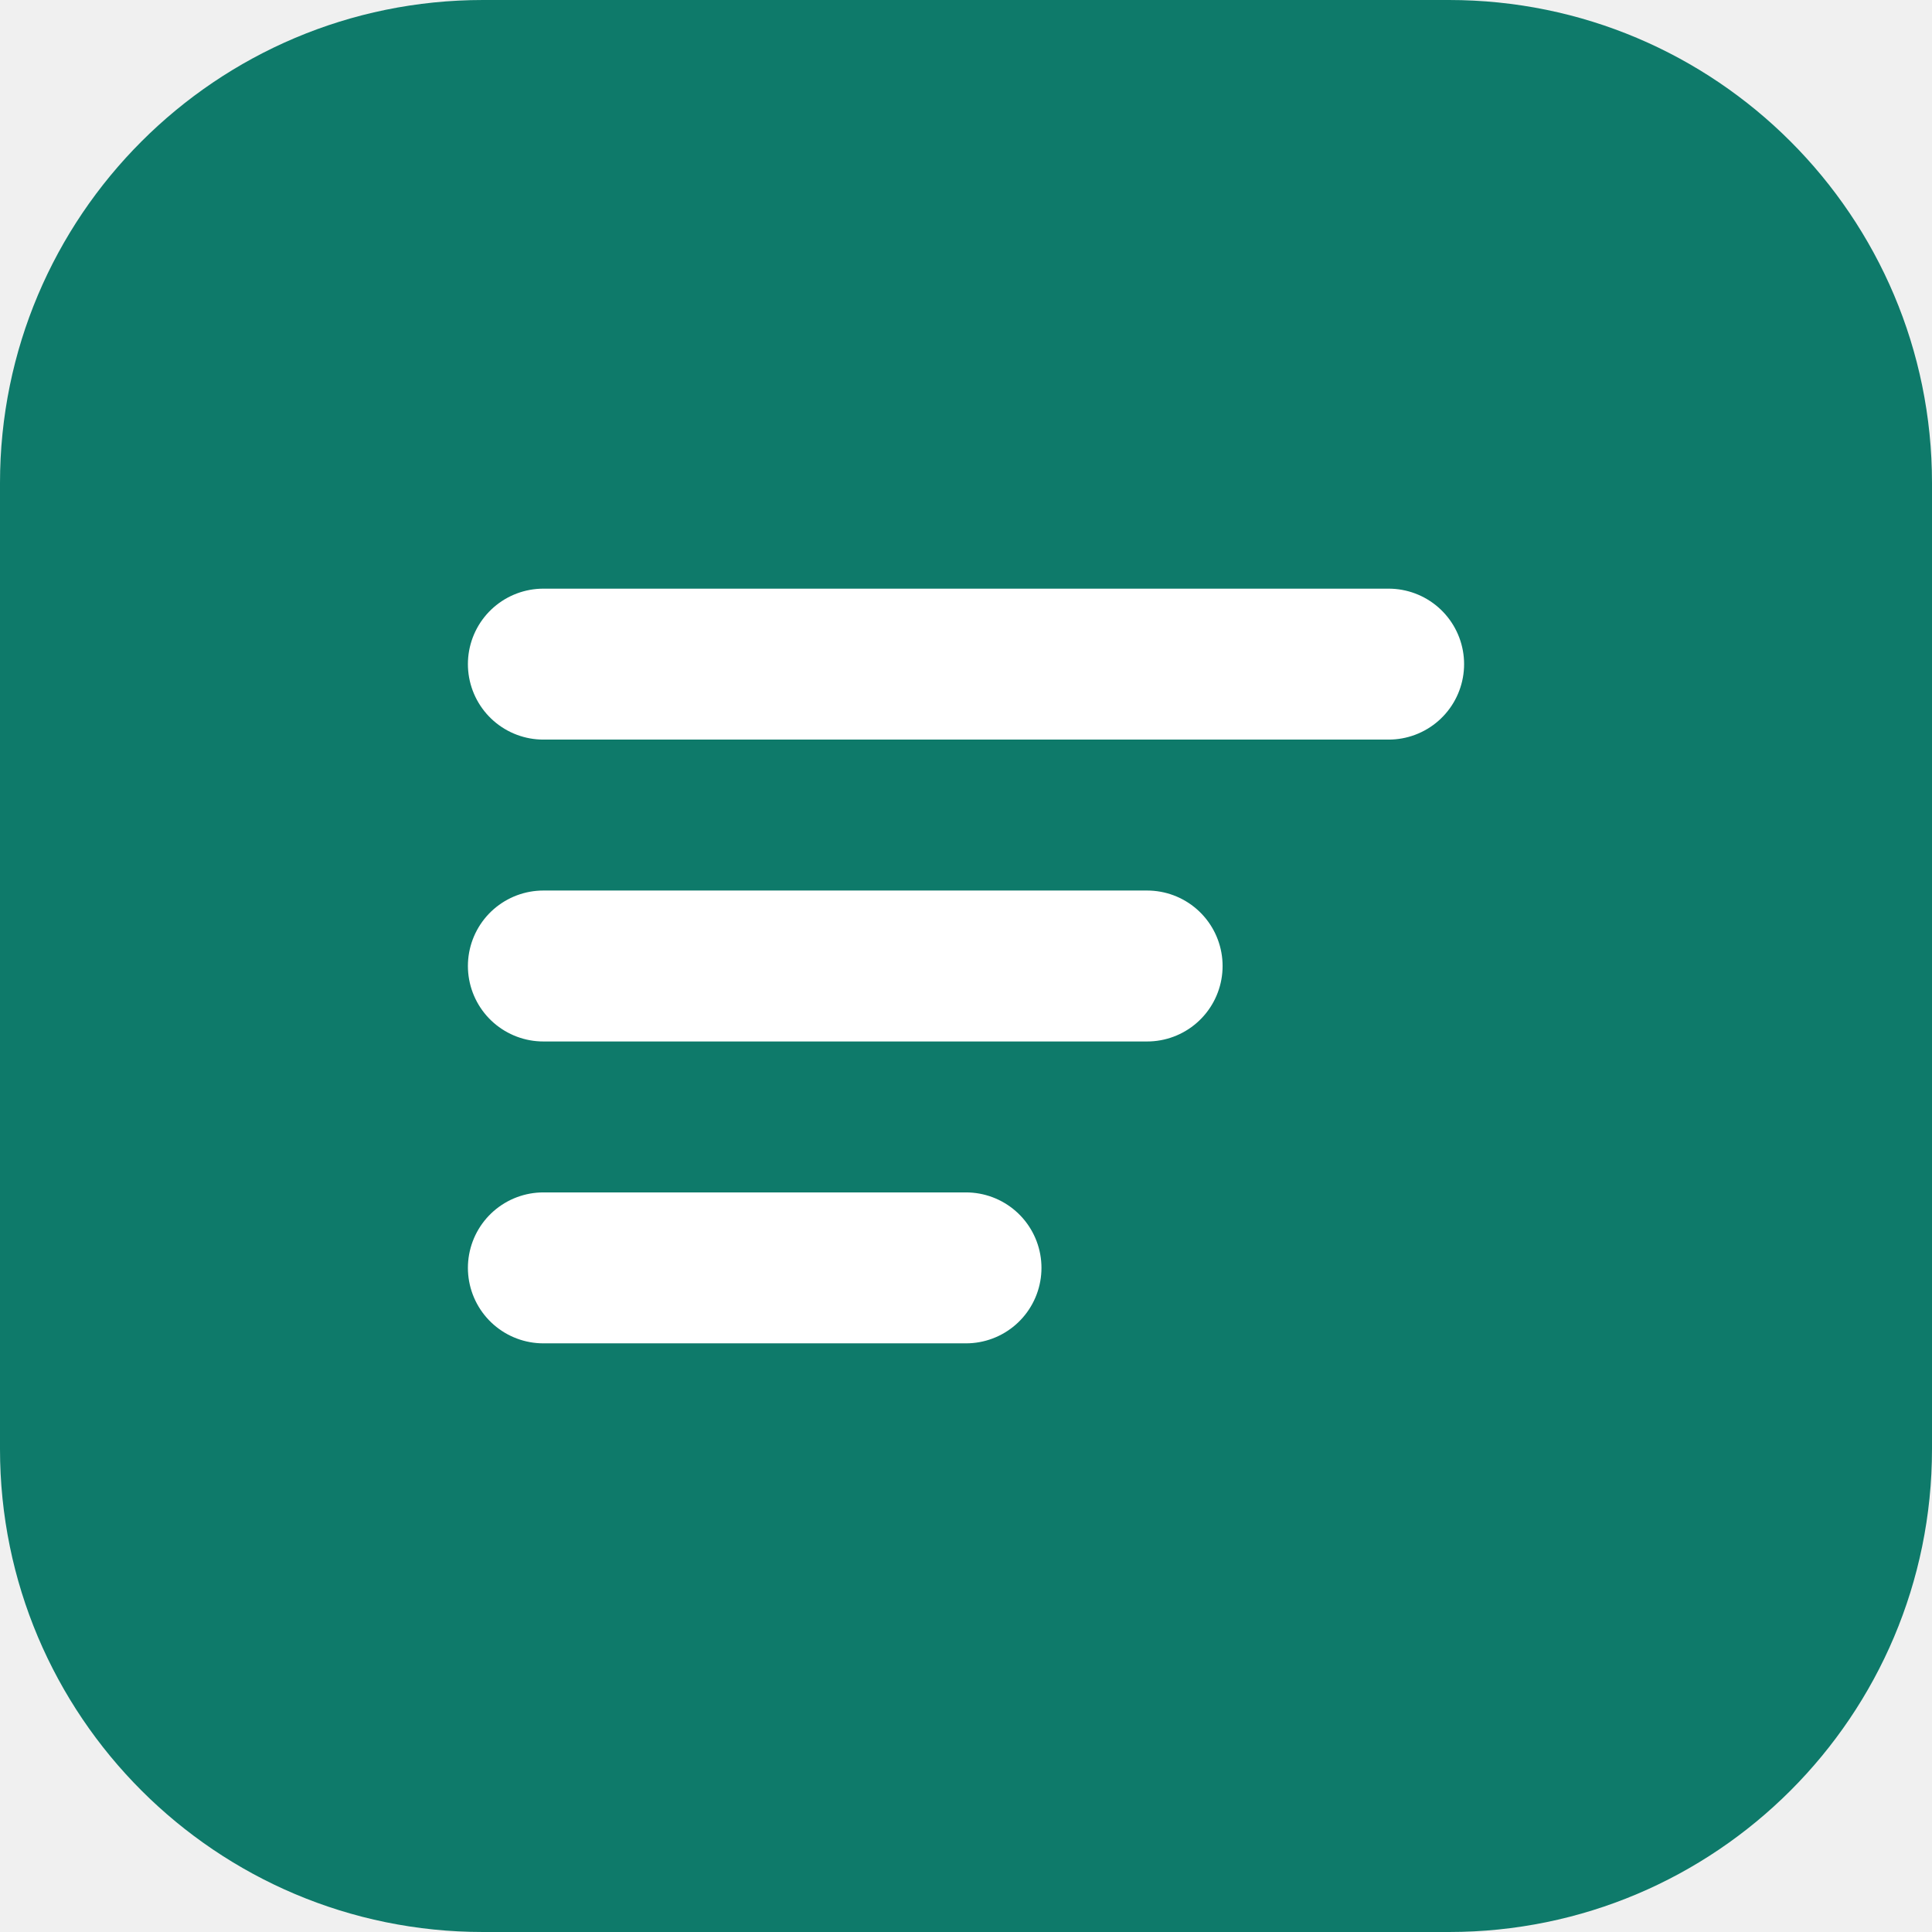
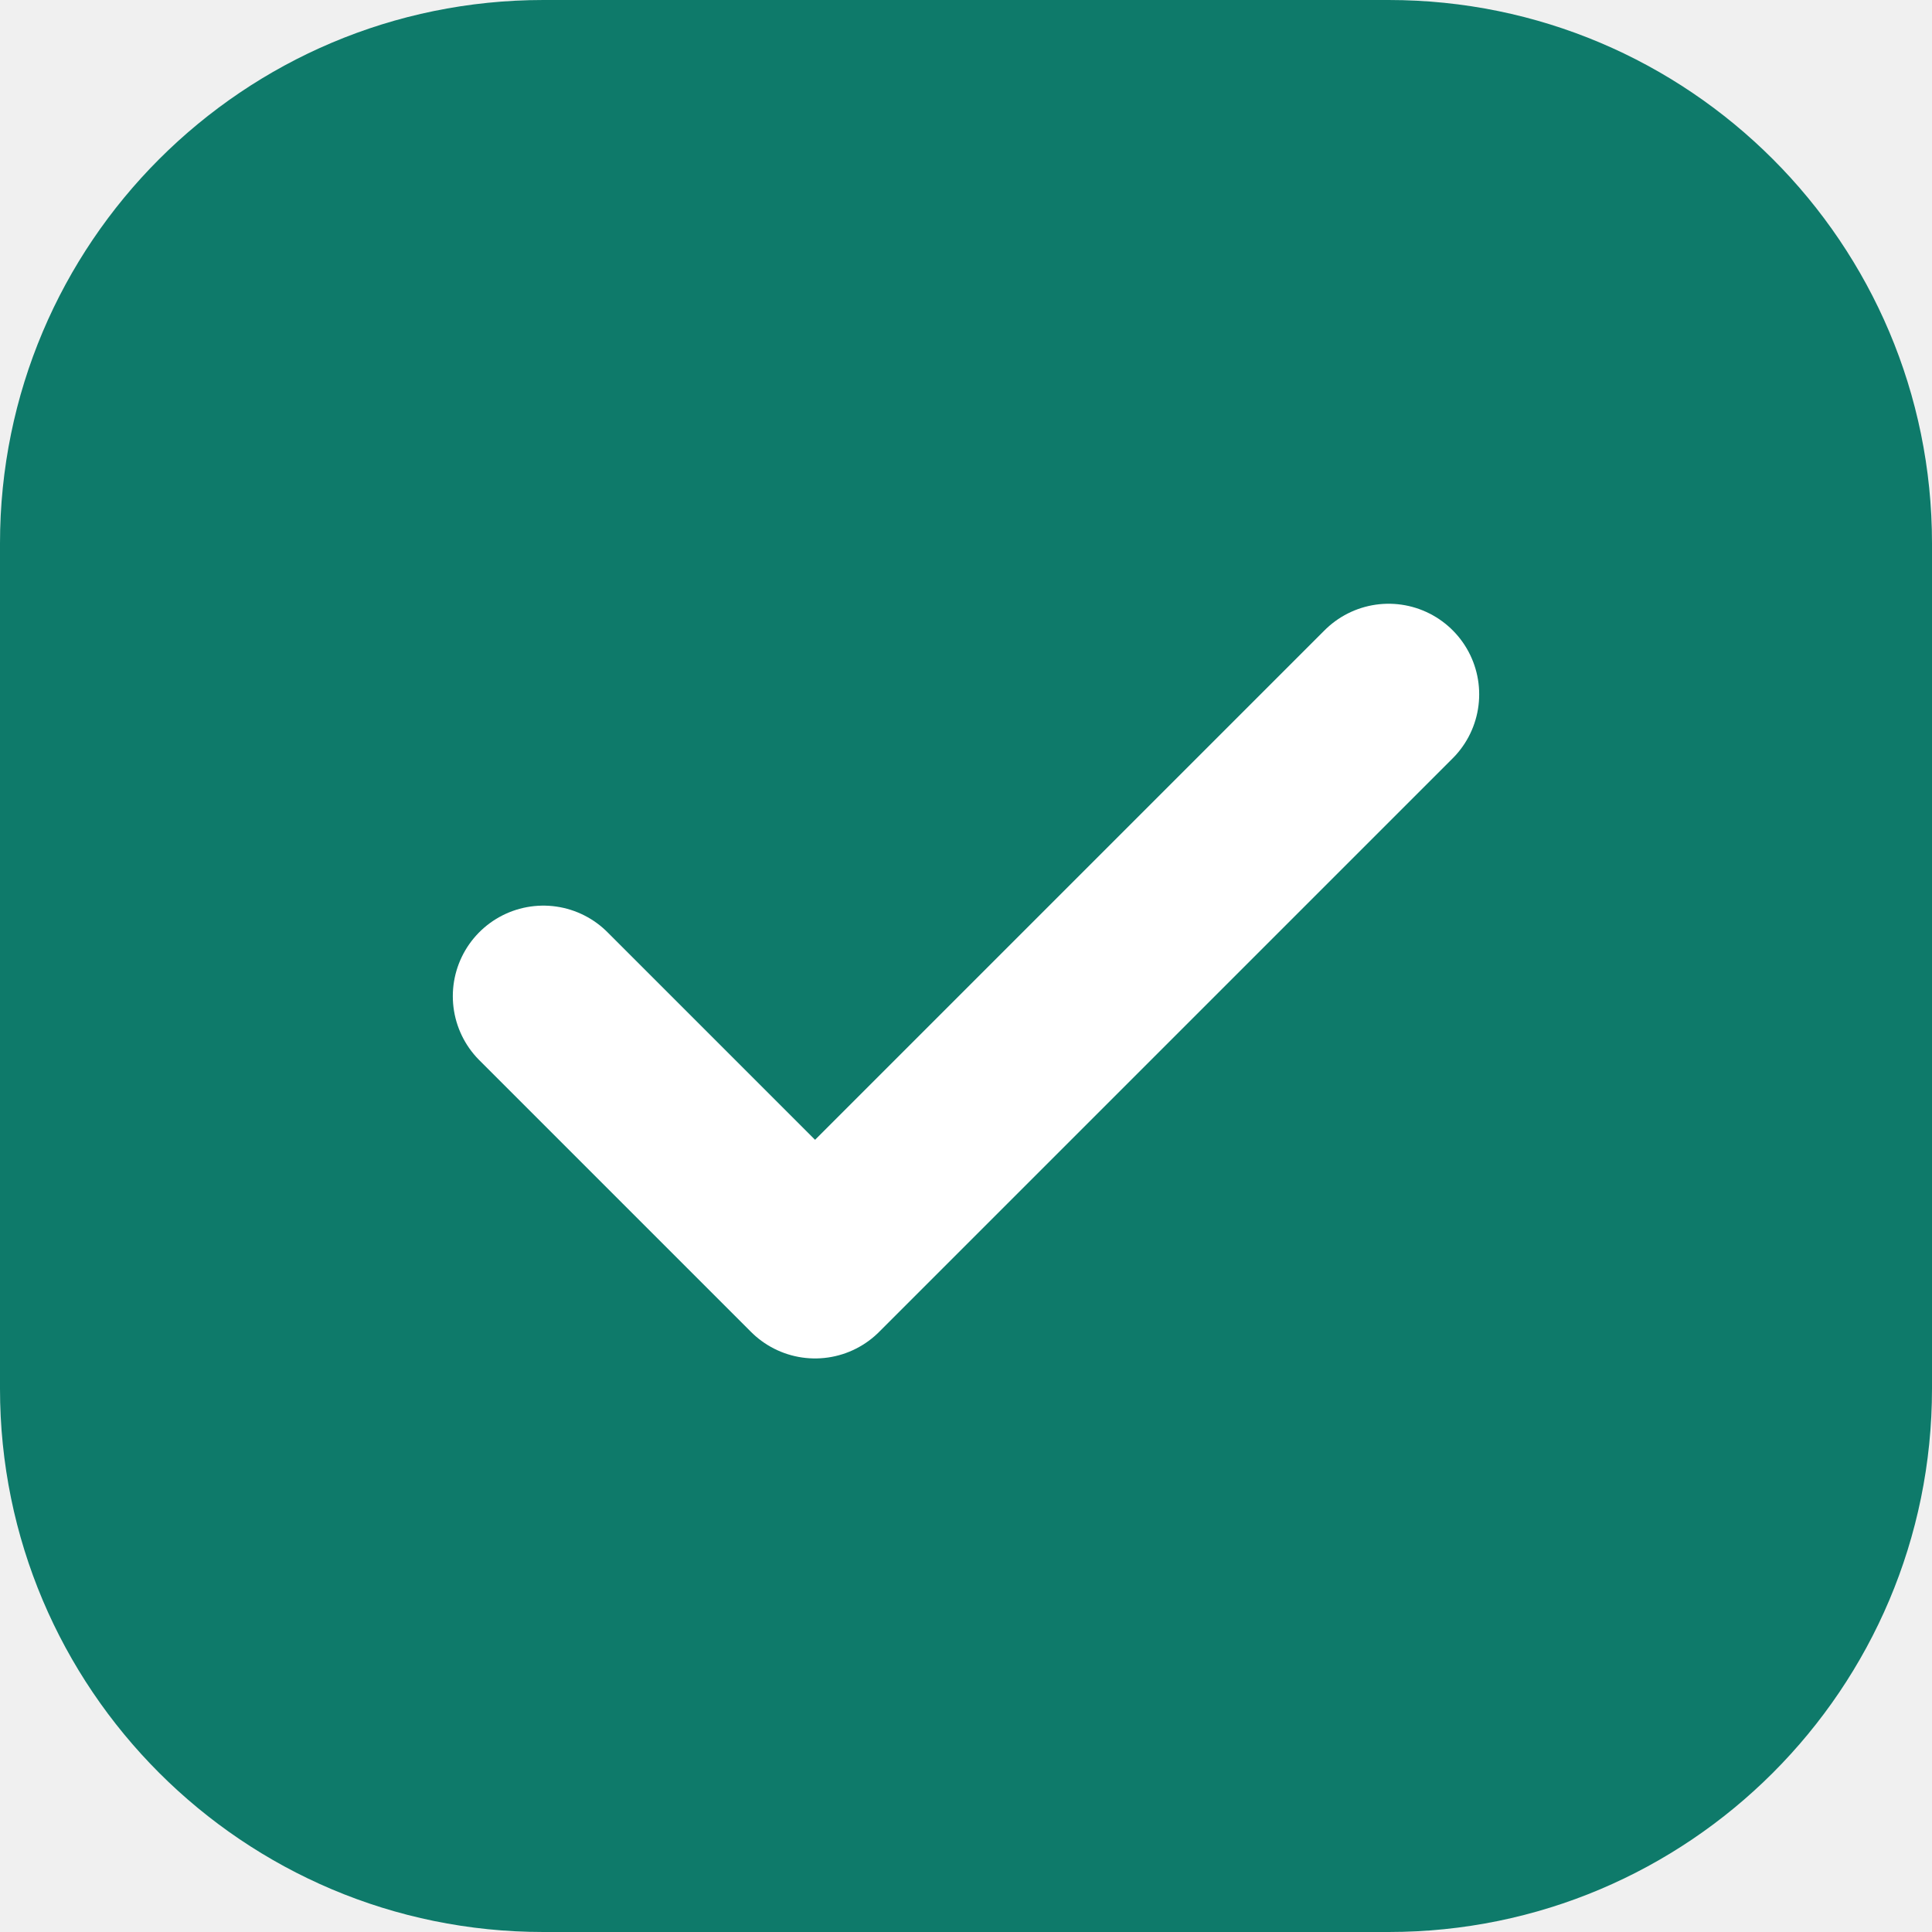
<svg xmlns="http://www.w3.org/2000/svg" viewBox="0 0 32 32">
-   <rect width="32" height="32" rx="8" fill="#0E7A6A" />
-   <path d="M9 11h14M9 16h10M9 21h7" stroke="#fff" stroke-width="2.5" stroke-linecap="round" />
+   <rect width="32" height="32" rx="9" fill="#0E7A6A" />
+   <path d="M9 16.5l4.5 4.5L23 11.5" fill="none" stroke="#fff" stroke-width="3" stroke-linecap="round" stroke-linejoin="round" />
</svg>
